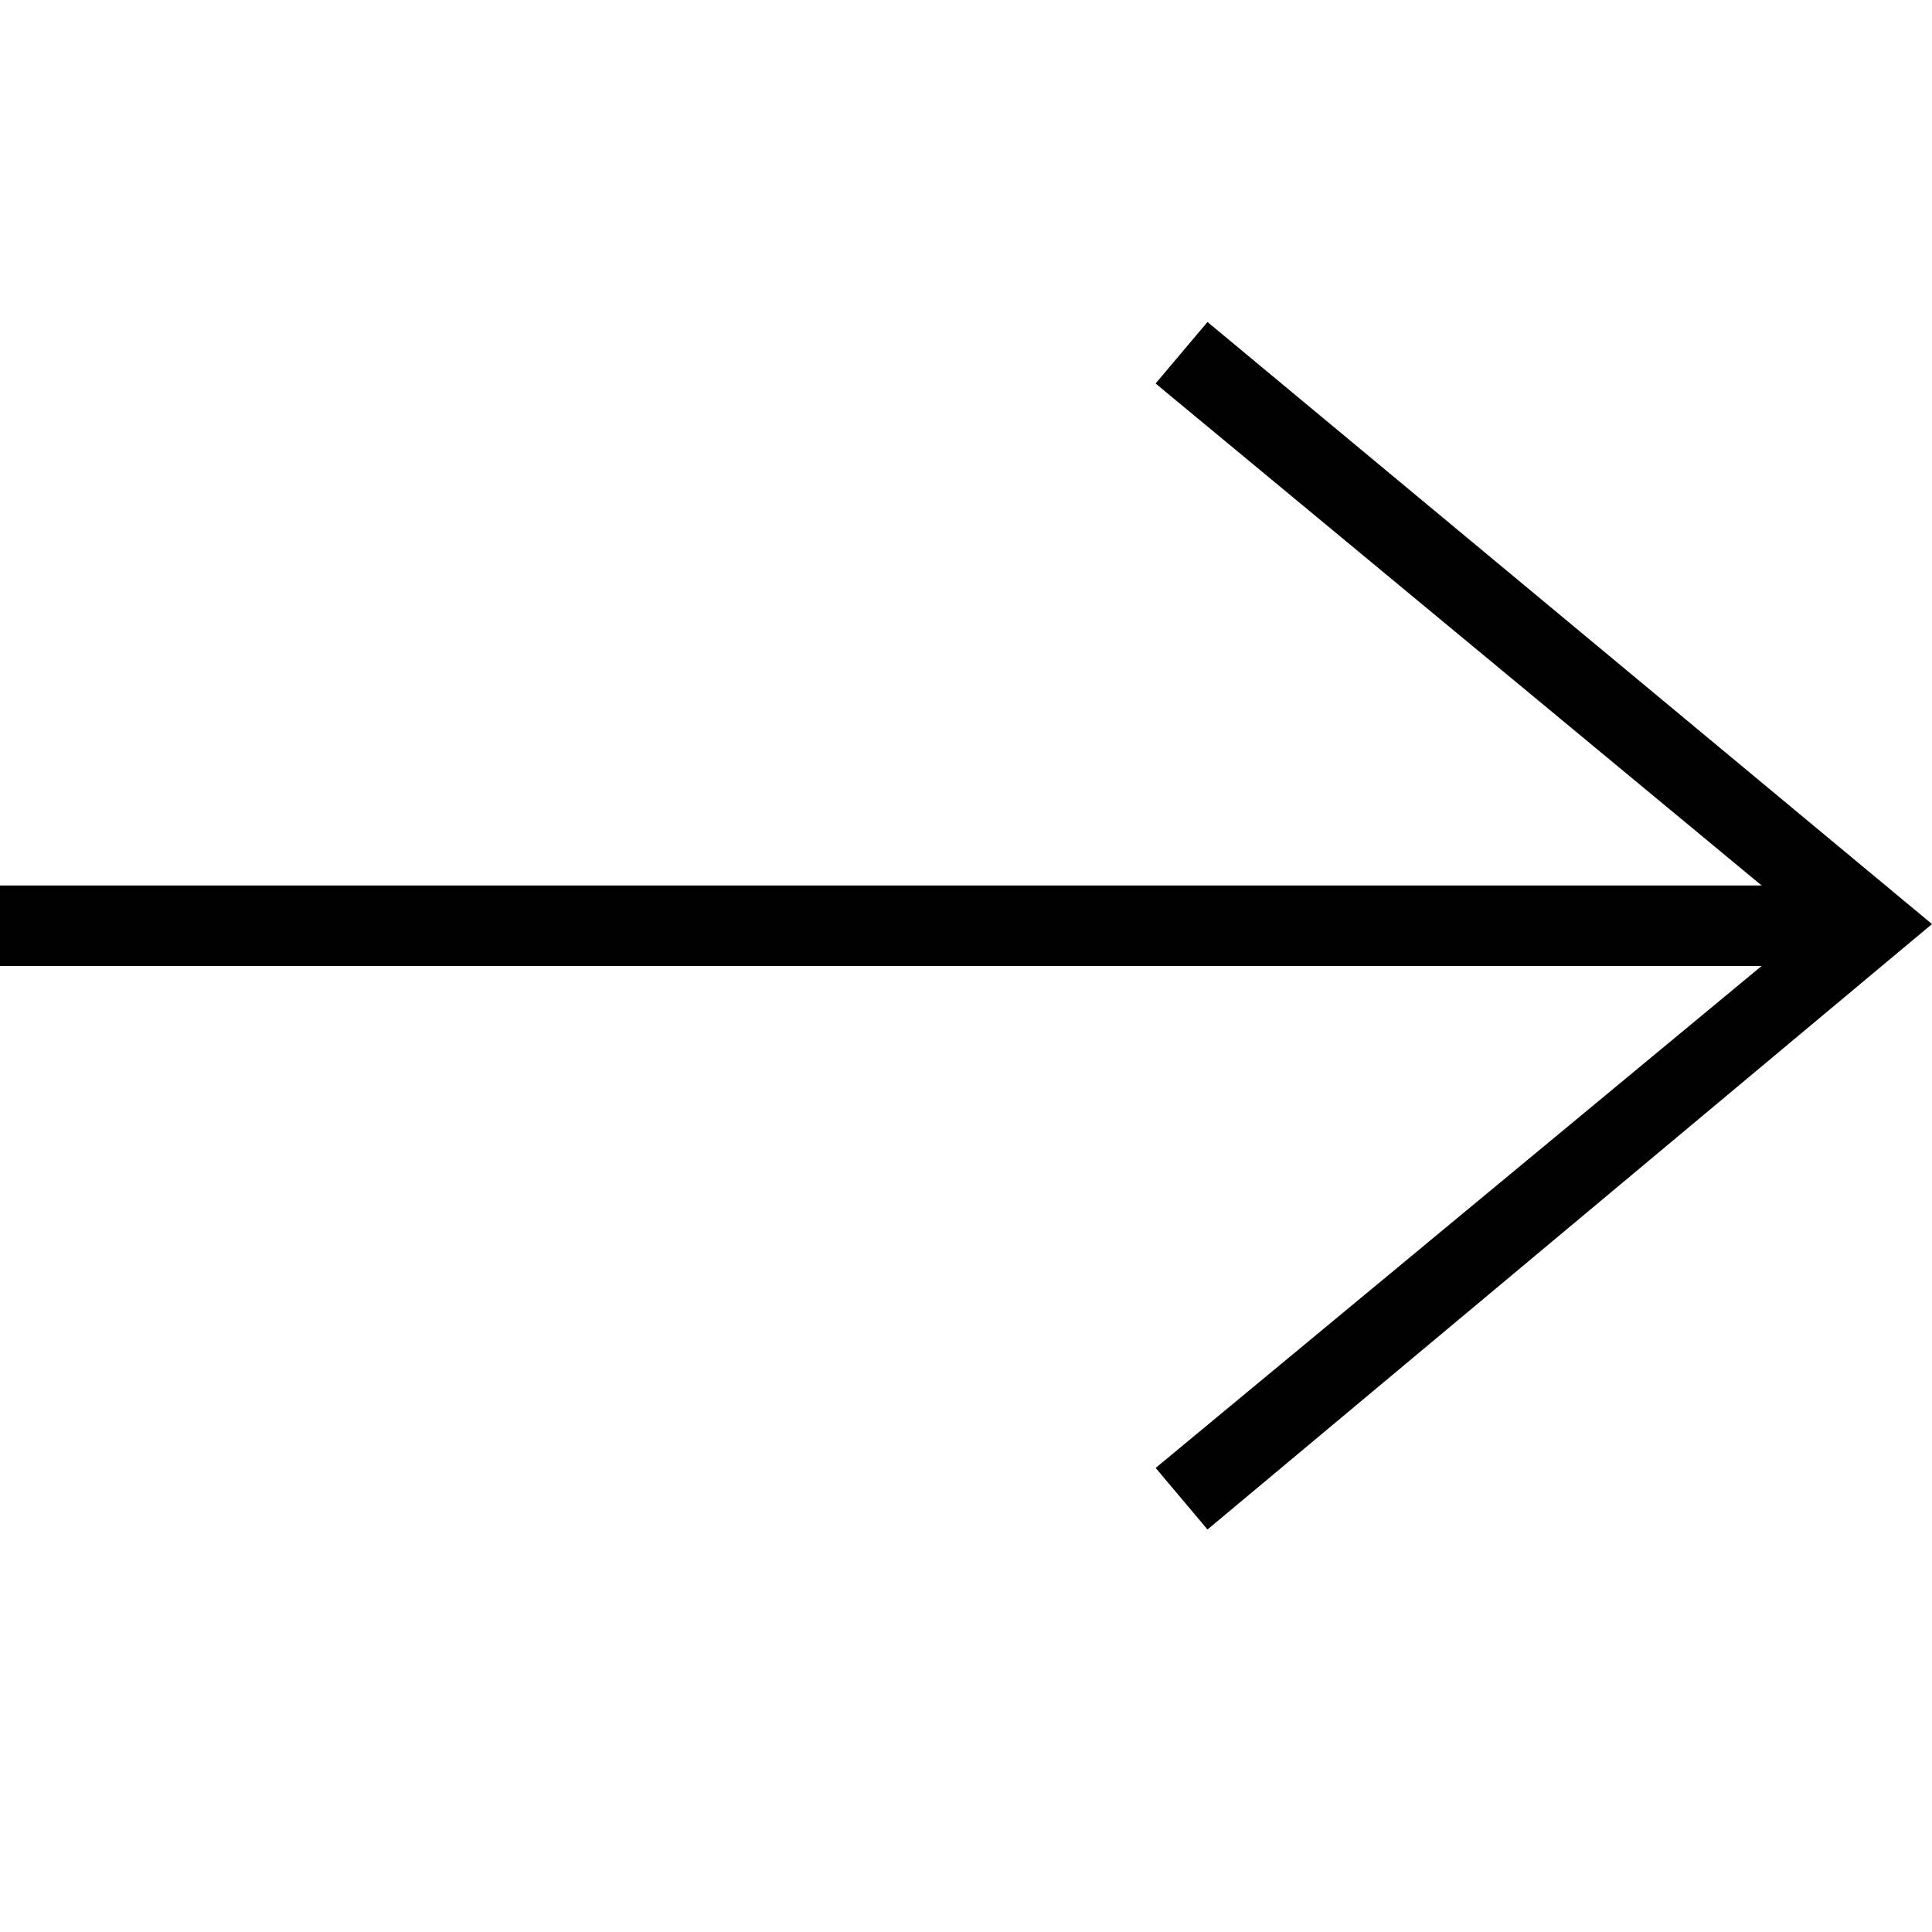
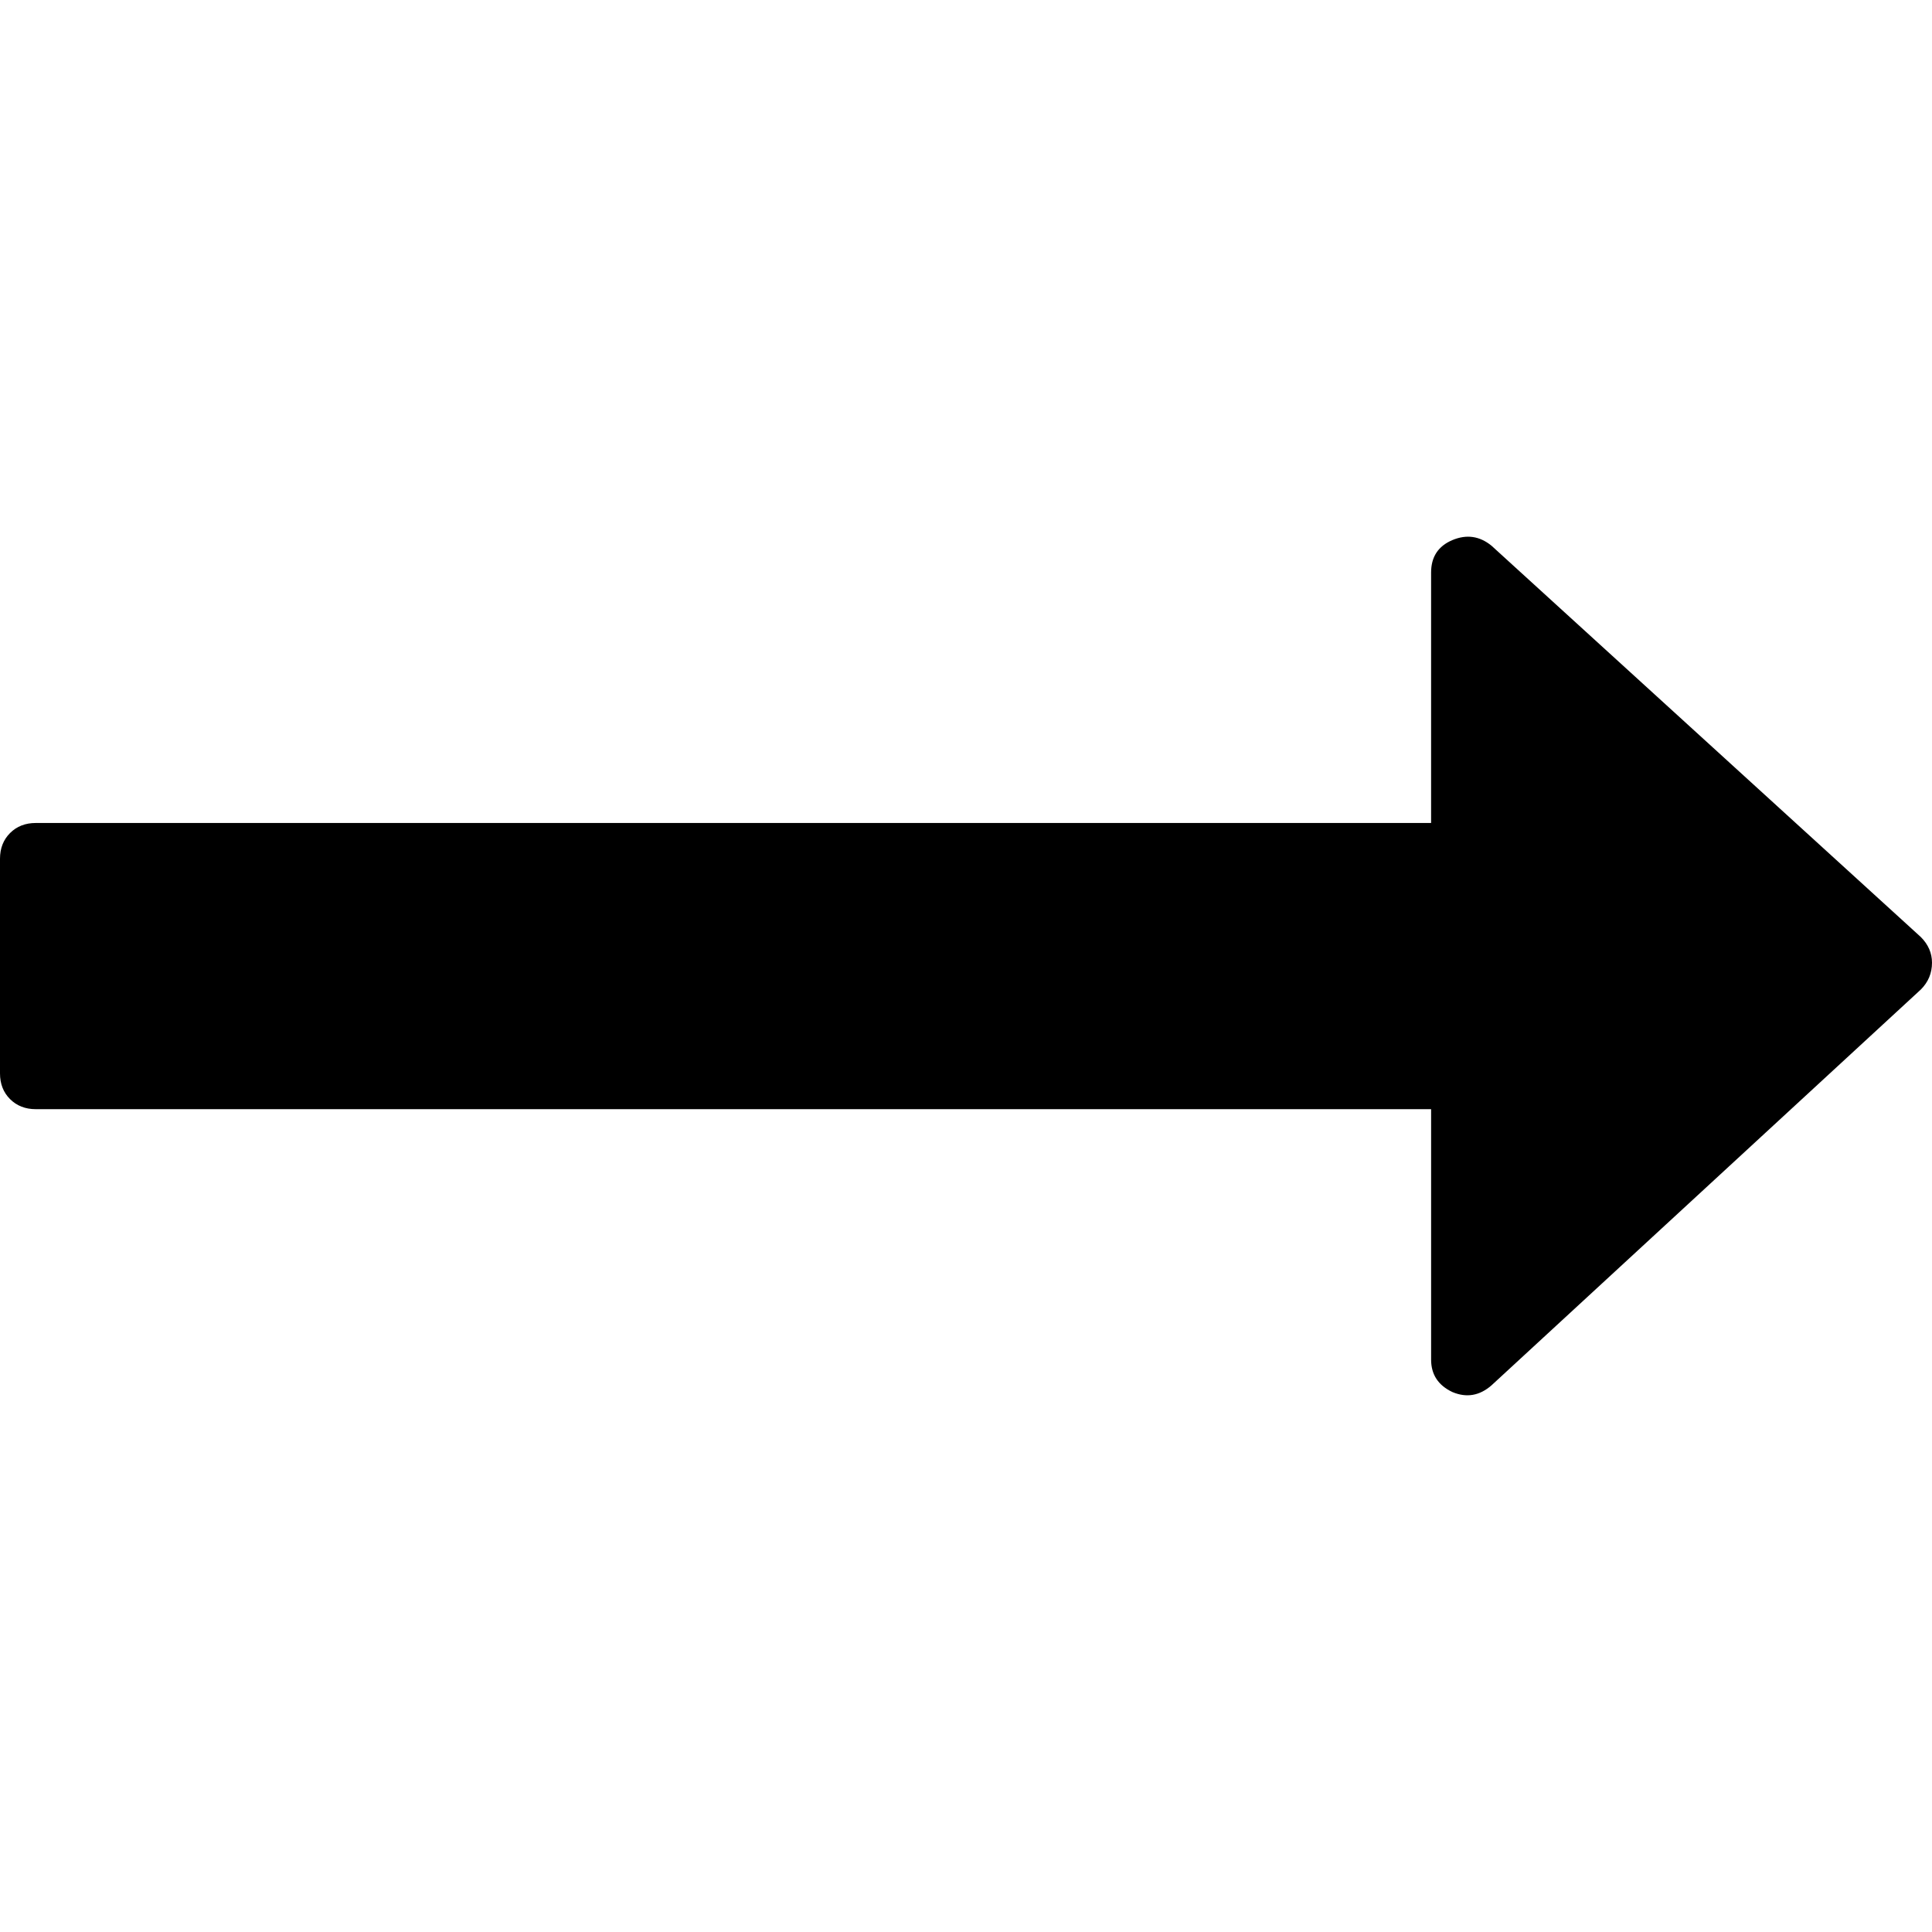
- <svg xmlns="http://www.w3.org/2000/svg" width="24" height="24" fill-rule="evenodd" clip-rule="evenodd">
-   <path d="M21.883 12l-7.527 6.235.644.765 9-7.521-9-7.479-.645.764 7.529 6.236h-21.884v1h21.883z" />
+ <svg xmlns="http://www.w3.org/2000/svg" version="1.1" id="Capa_1" x="0px" y="0px" width="493.356px" height="493.356px" viewBox="0 0 493.356 493.356" style="enable-background:new 0 0 493.356 493.356;" xml:space="preserve">
+   <g>
+     <path d="M490.498,239.278l-109.632-99.929c-3.046-2.474-6.376-2.95-9.993-1.427c-3.613,1.525-5.427,4.283-5.427,8.282v63.954H9.136   c-2.666,0-4.856,0.855-6.567,2.568C0.859,214.438,0,216.628,0,219.292v54.816c0,2.663,0.855,4.853,2.568,6.563   c1.715,1.712,3.905,2.567,6.567,2.567h356.313v63.953c0,3.812,1.817,6.57,5.428,8.278c3.62,1.529,6.95,0.951,9.996-1.708   l109.632-101.077c1.903-1.902,2.852-4.182,2.852-6.849C493.356,243.367,492.401,241.181,490.498,239.278z" />
+   </g>
+   <g>
+ </g>
+   <g>
+ </g>
+   <g>
+ </g>
+   <g>
+ </g>
+   <g>
+ </g>
+   <g>
+ </g>
+   <g>
+ </g>
+   <g>
+ </g>
+   <g>
+ </g>
+   <g>
+ </g>
+   <g>
+ </g>
+   <g>
+ </g>
+   <g>
+ </g>
+   <g>
+ </g>
+   <g>
+ </g>
</svg>
